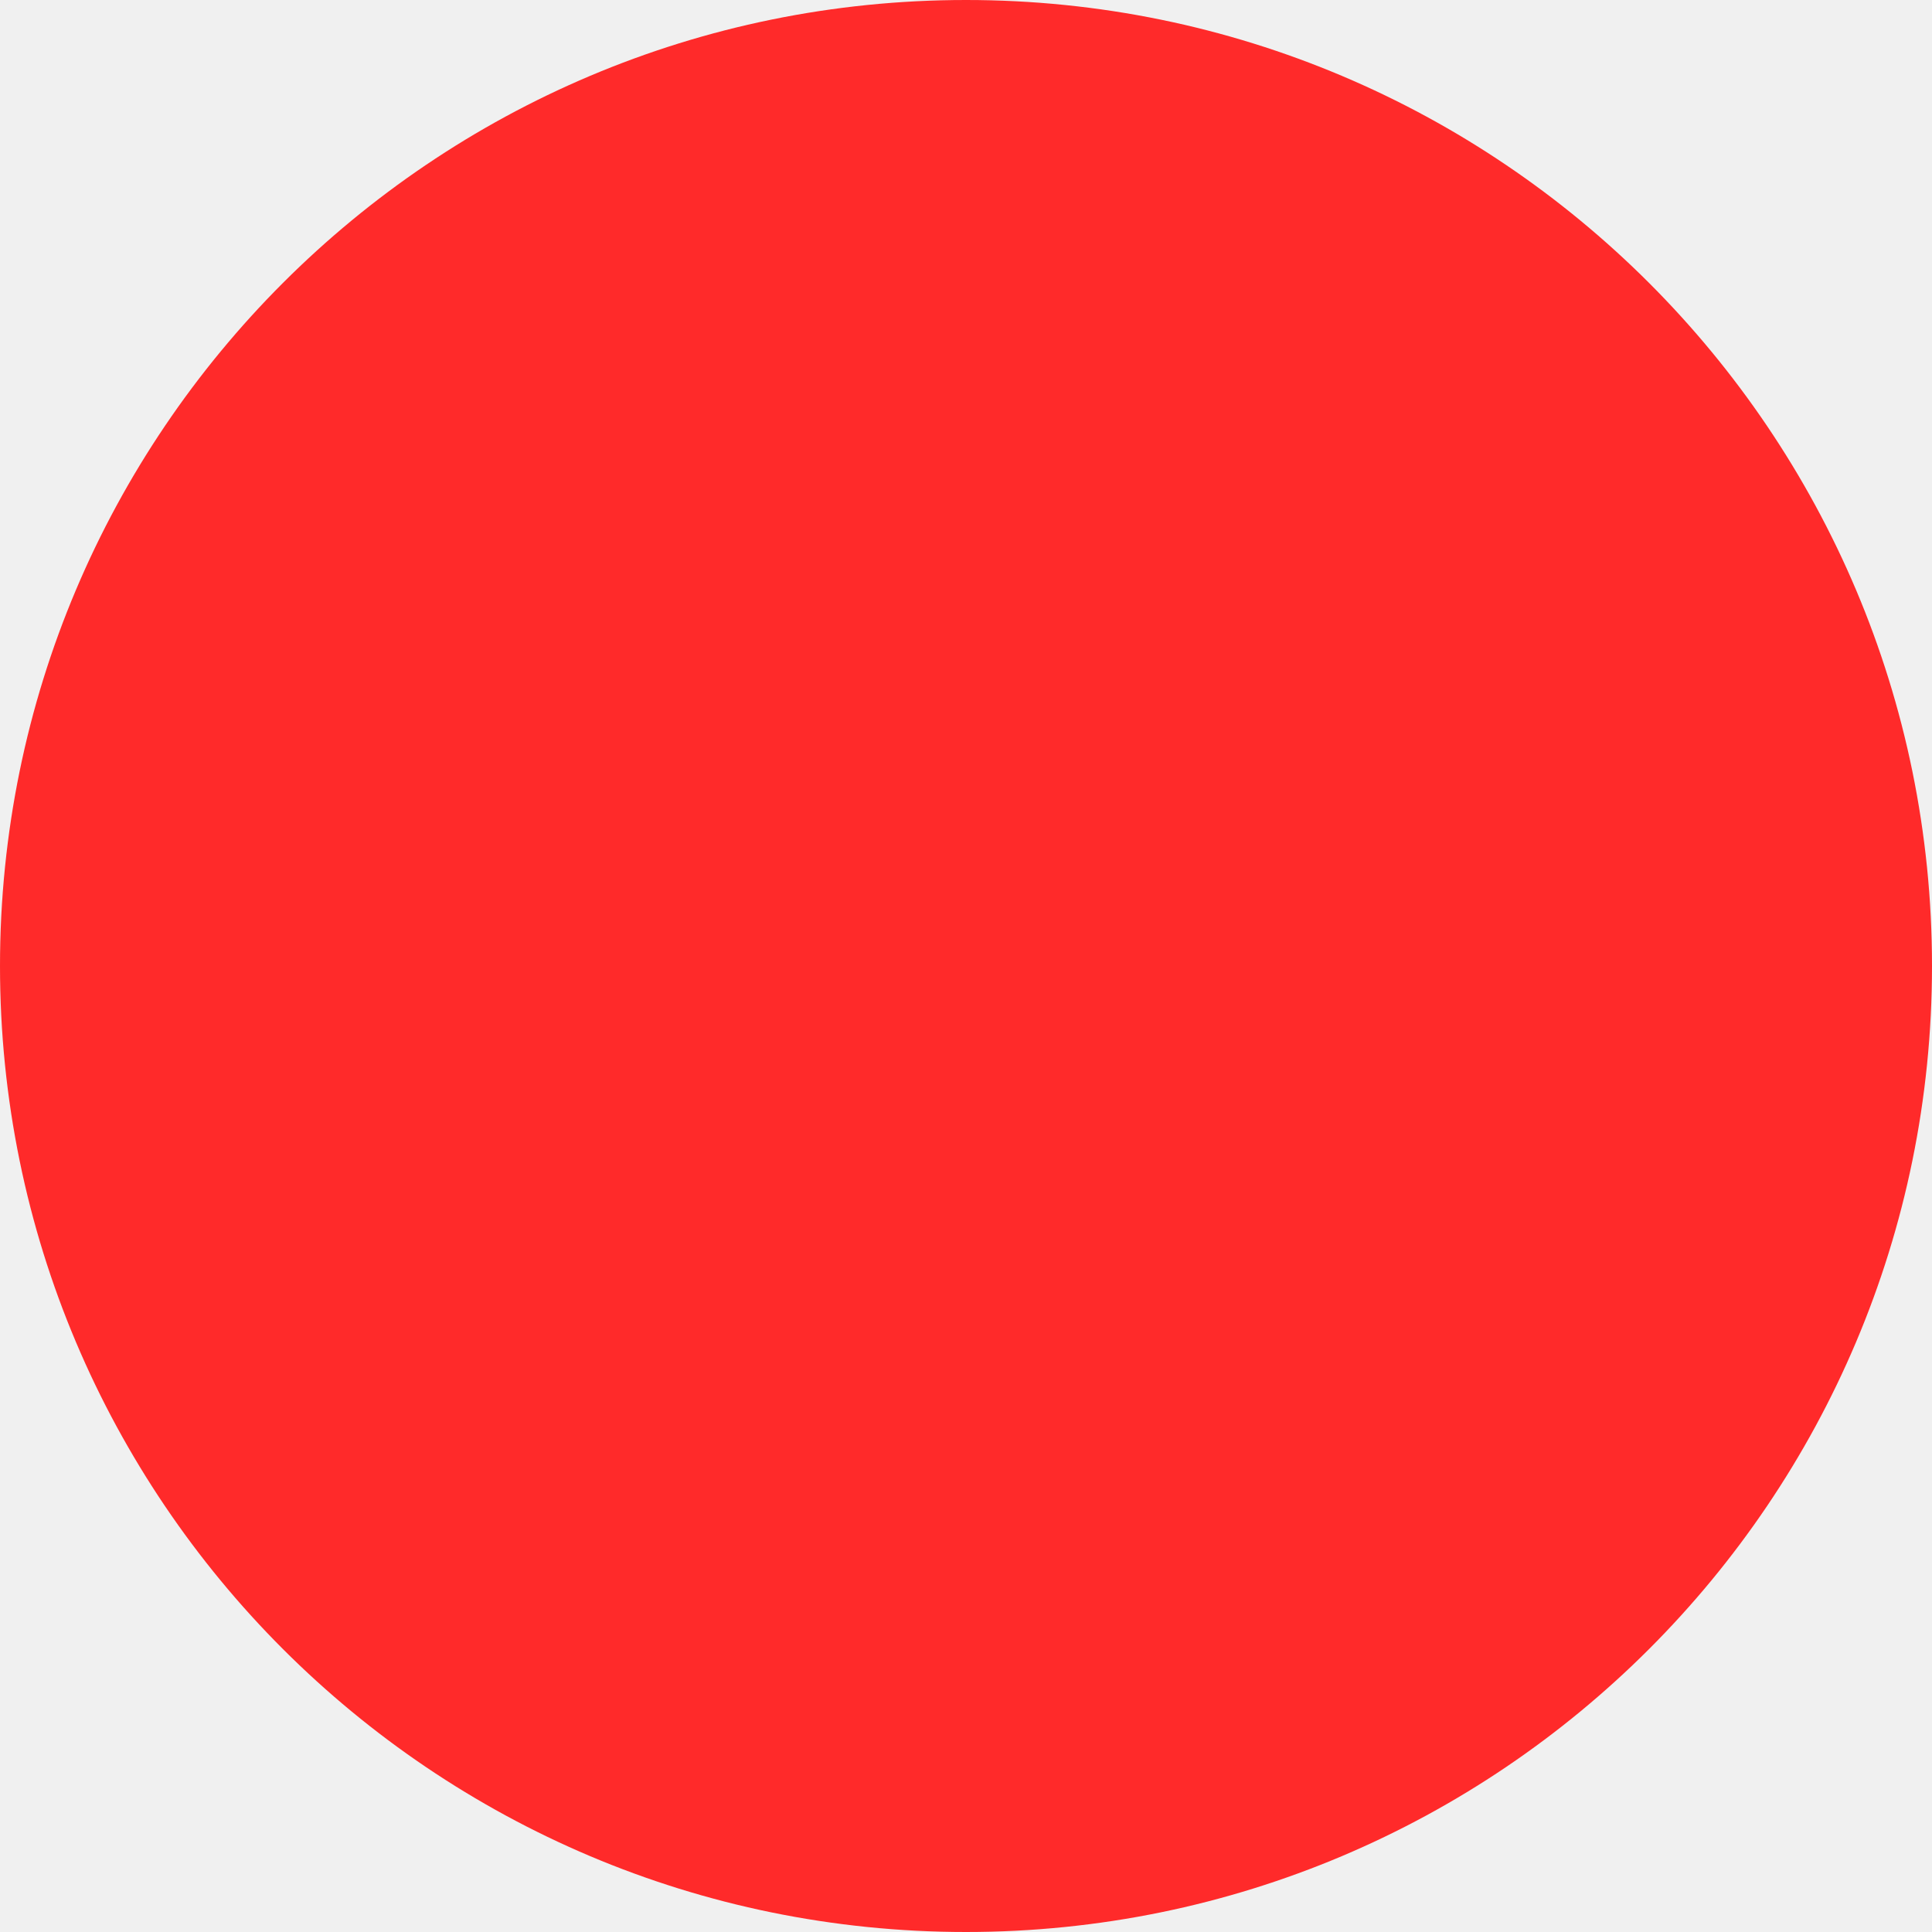
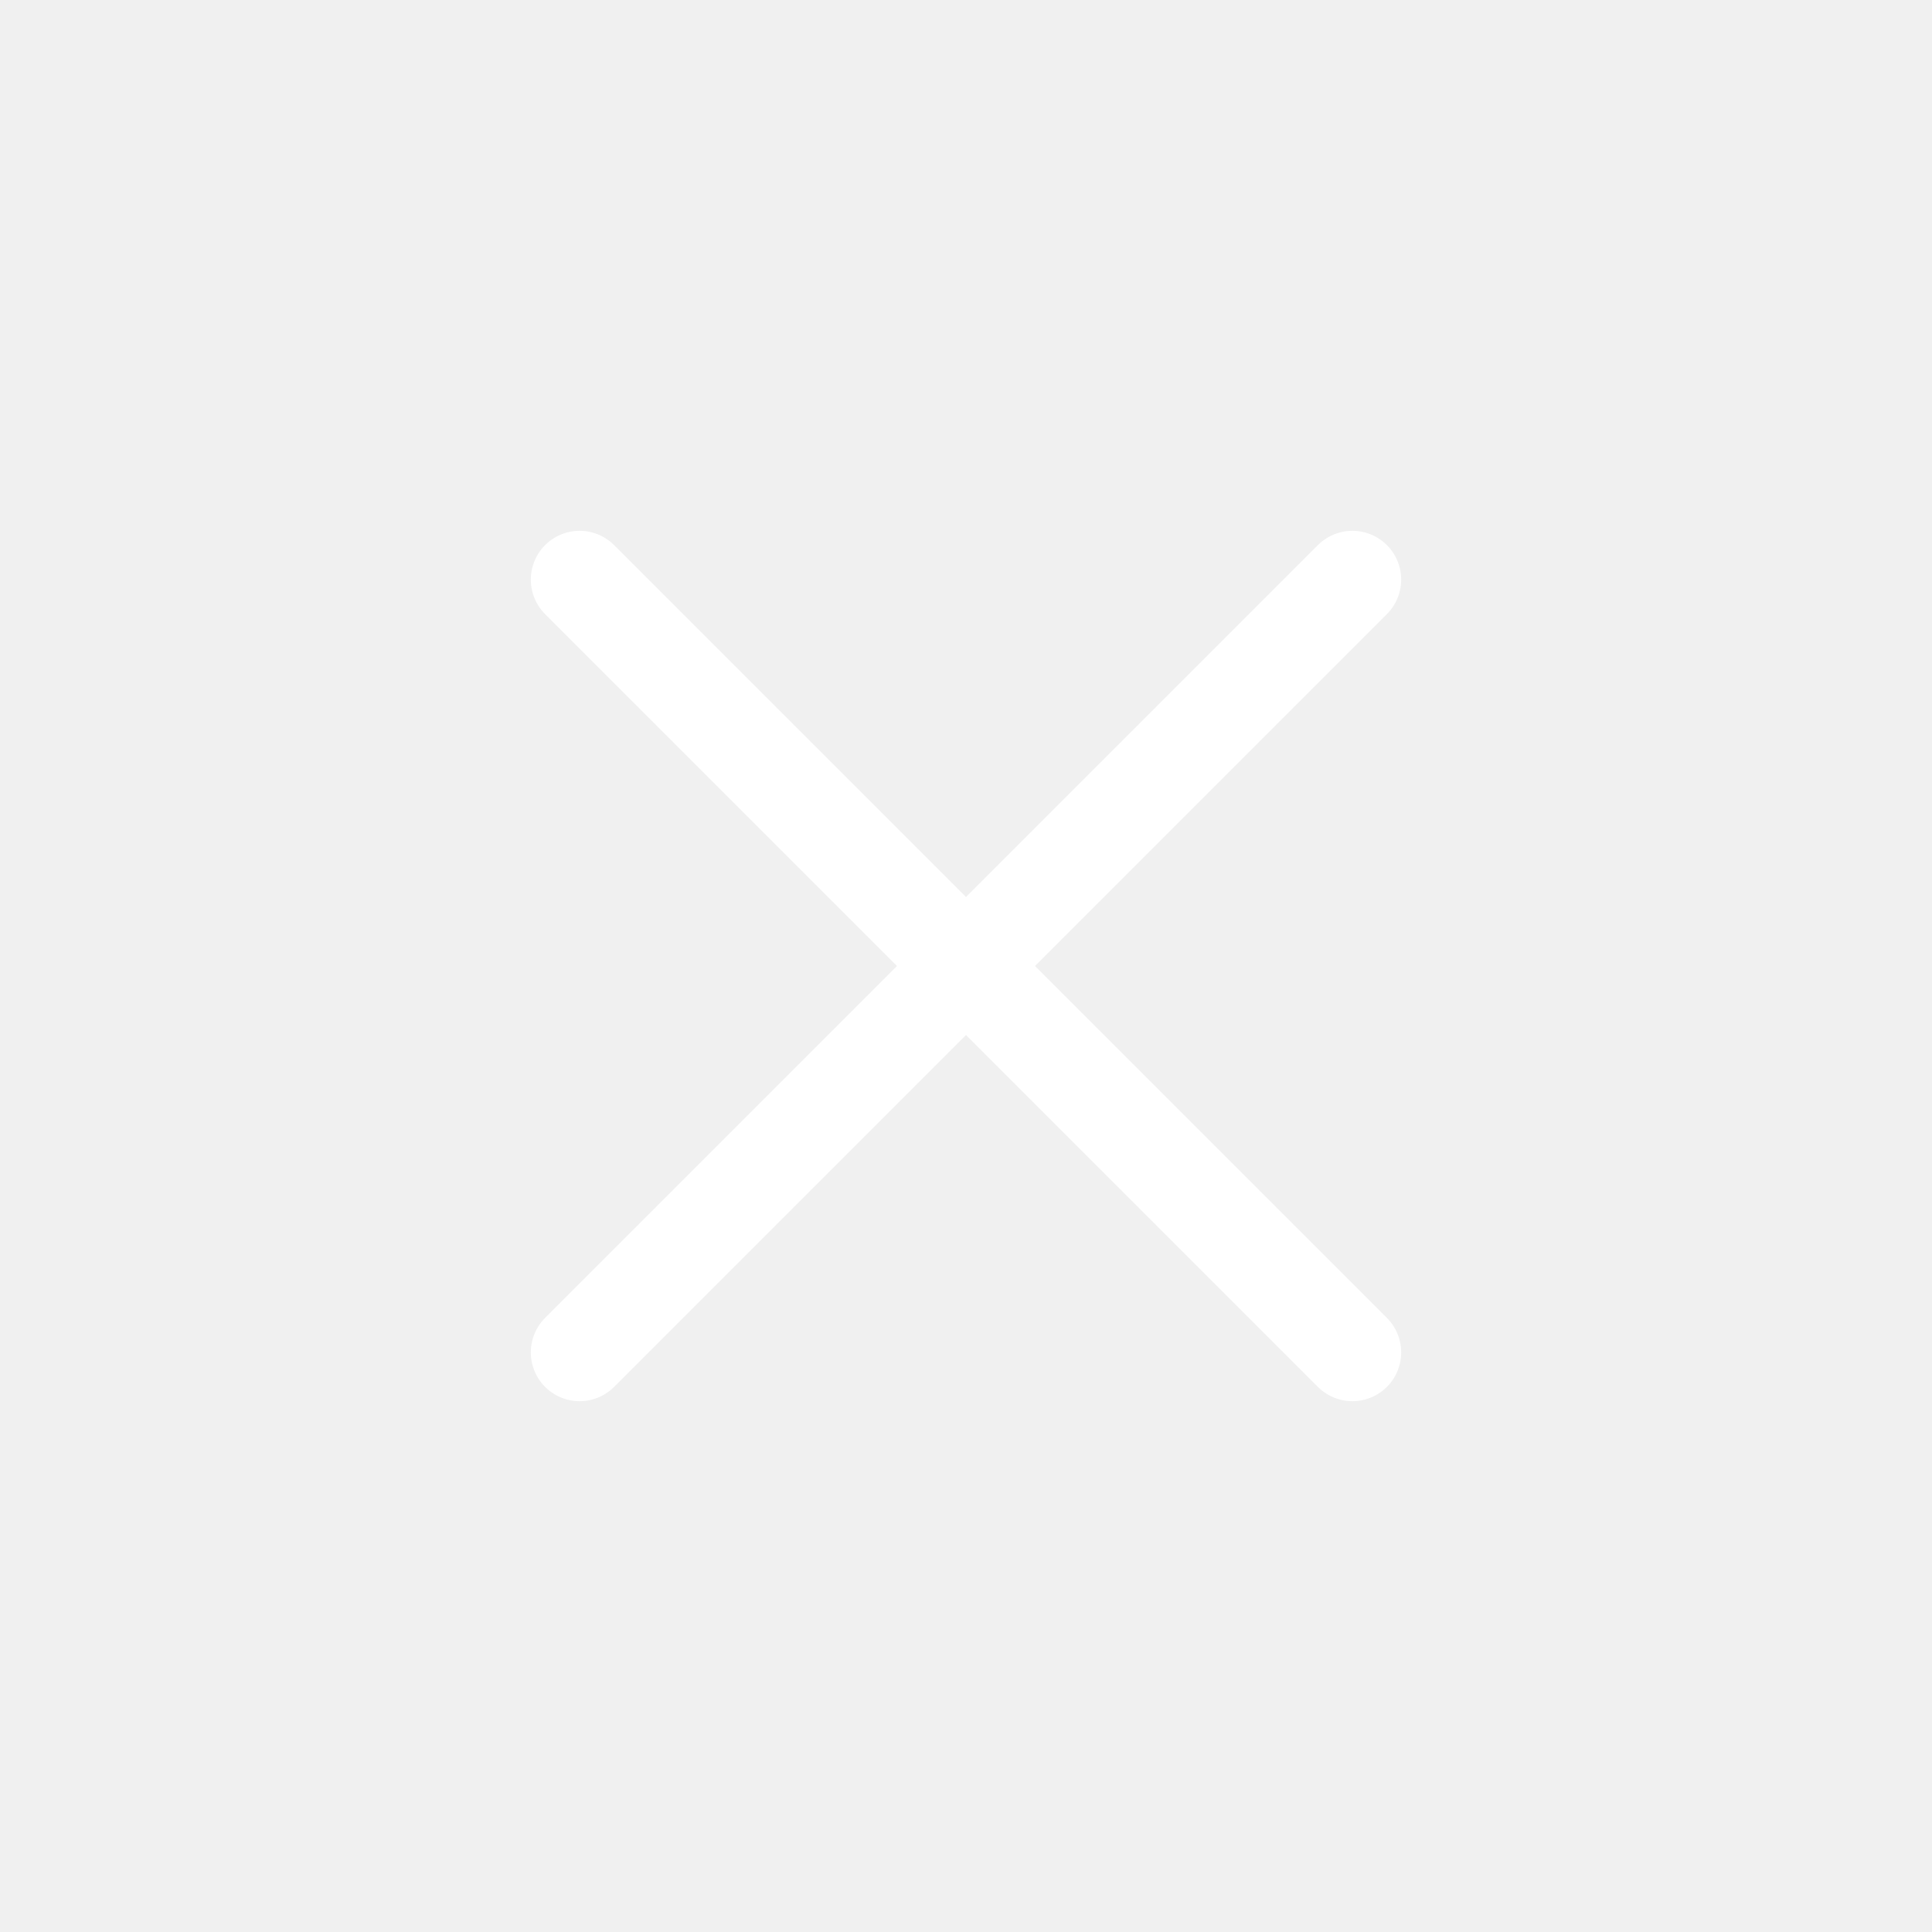
<svg xmlns="http://www.w3.org/2000/svg" viewBox="0 0 50 50" version="1.2" baseProfile="tiny">
  <defs>
</defs>
  <g fill="none" stroke="black" stroke-width="1" fill-rule="evenodd" stroke-linecap="square" stroke-linejoin="bevel">
-     <g fill="#ff2a2a" fill-opacity="1" stroke="none" transform="matrix(0.0548326,0,0,-0.0548323,-3.69636,48.8502)" font-family="Roboto" font-size="10" font-weight="870" font-style="normal">
-       <path vector-effect="none" fill-rule="nonzero" d="M523.349,-20.97 C775.15,-20.97 979.279,183.16 979.279,434.966 C979.279,686.772 775.15,890.902 523.349,890.902 C271.541,890.902 67.412,686.772 67.412,434.966 C67.412,183.16 271.541,-20.97 523.349,-20.97 " />
+     <g fill="none" stroke="#ffffff" stroke-opacity="1" stroke-width="1.01" stroke-linecap="round" stroke-linejoin="miter" stroke-miterlimit="2" transform="matrix(2.5,0,0,2.5,2.5,2.5)" font-family="Roboto" font-size="10" font-weight="870" font-style="normal">
+       <polyline fill="none" vector-effect="none" points="5,5 13,13 " />
+       <polyline fill="none" vector-effect="none" points="13,5 5,13 " />
    </g>
    <g fill="none" stroke="#000000" stroke-opacity="1" stroke-width="1" stroke-linecap="square" stroke-linejoin="bevel" transform="matrix(1,0,0,1,0,0)" font-family="Roboto" font-size="10" font-weight="870" font-style="normal">
</g>
  </g>
</svg>
